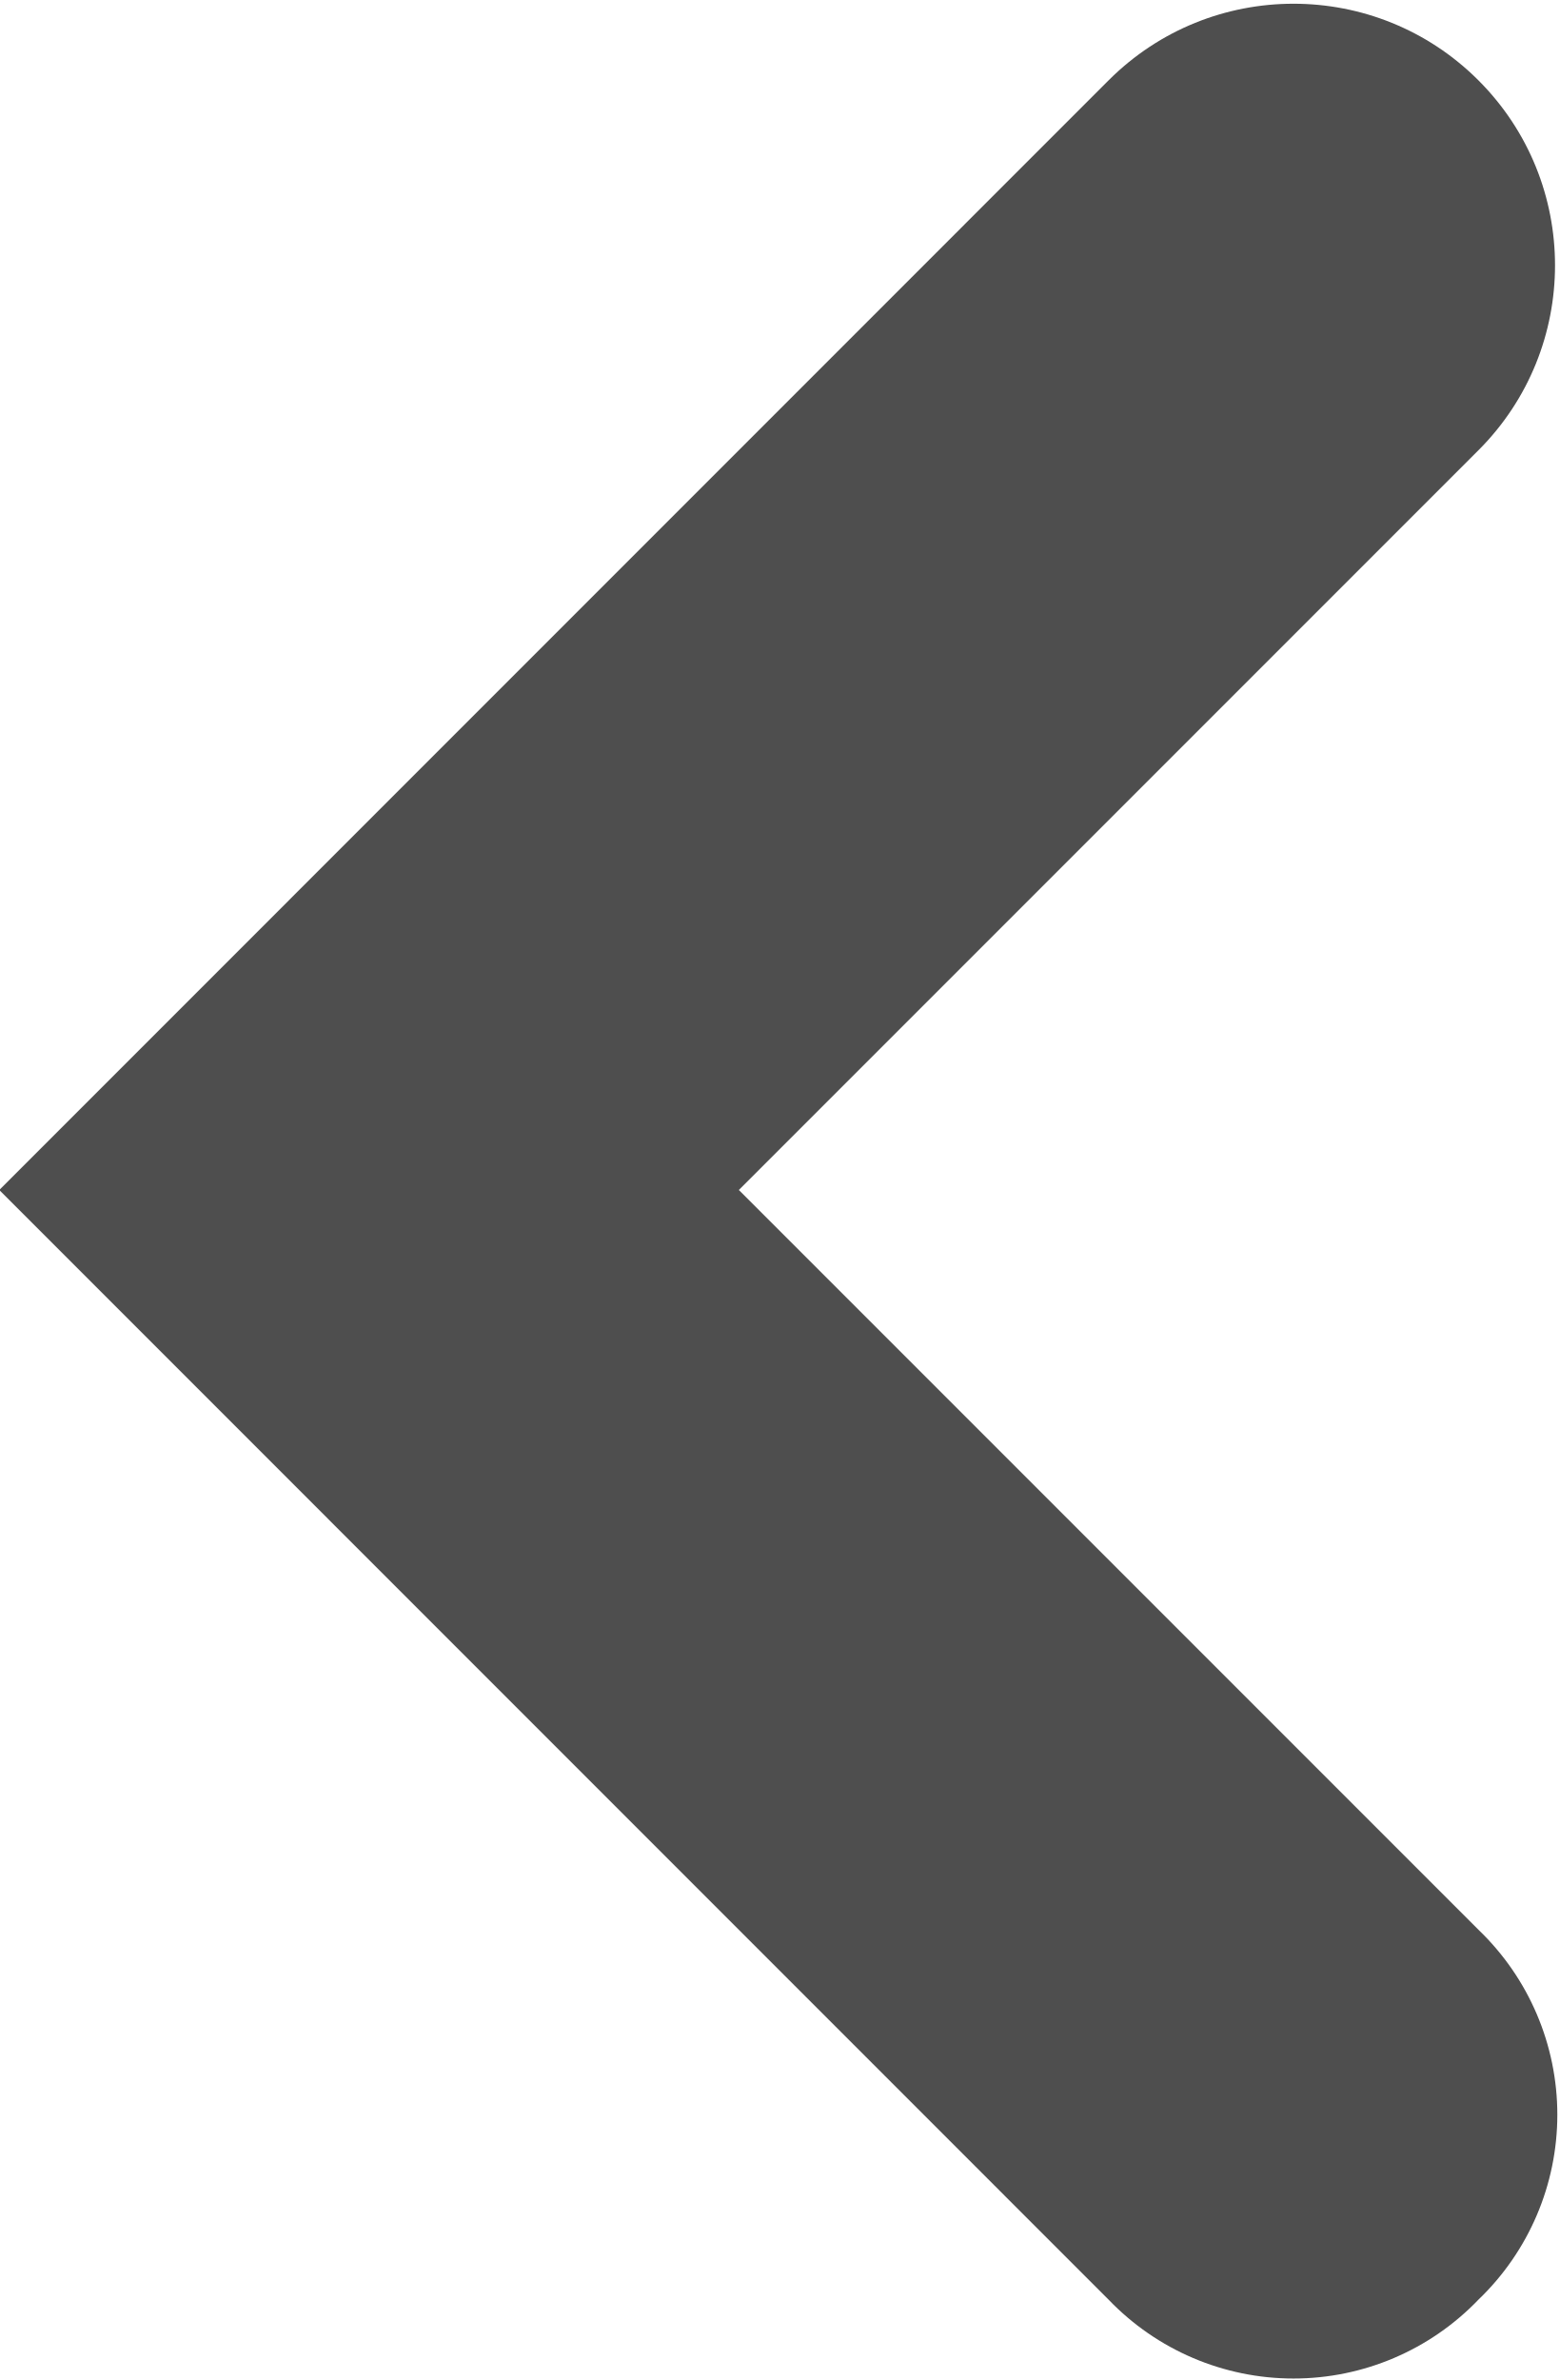
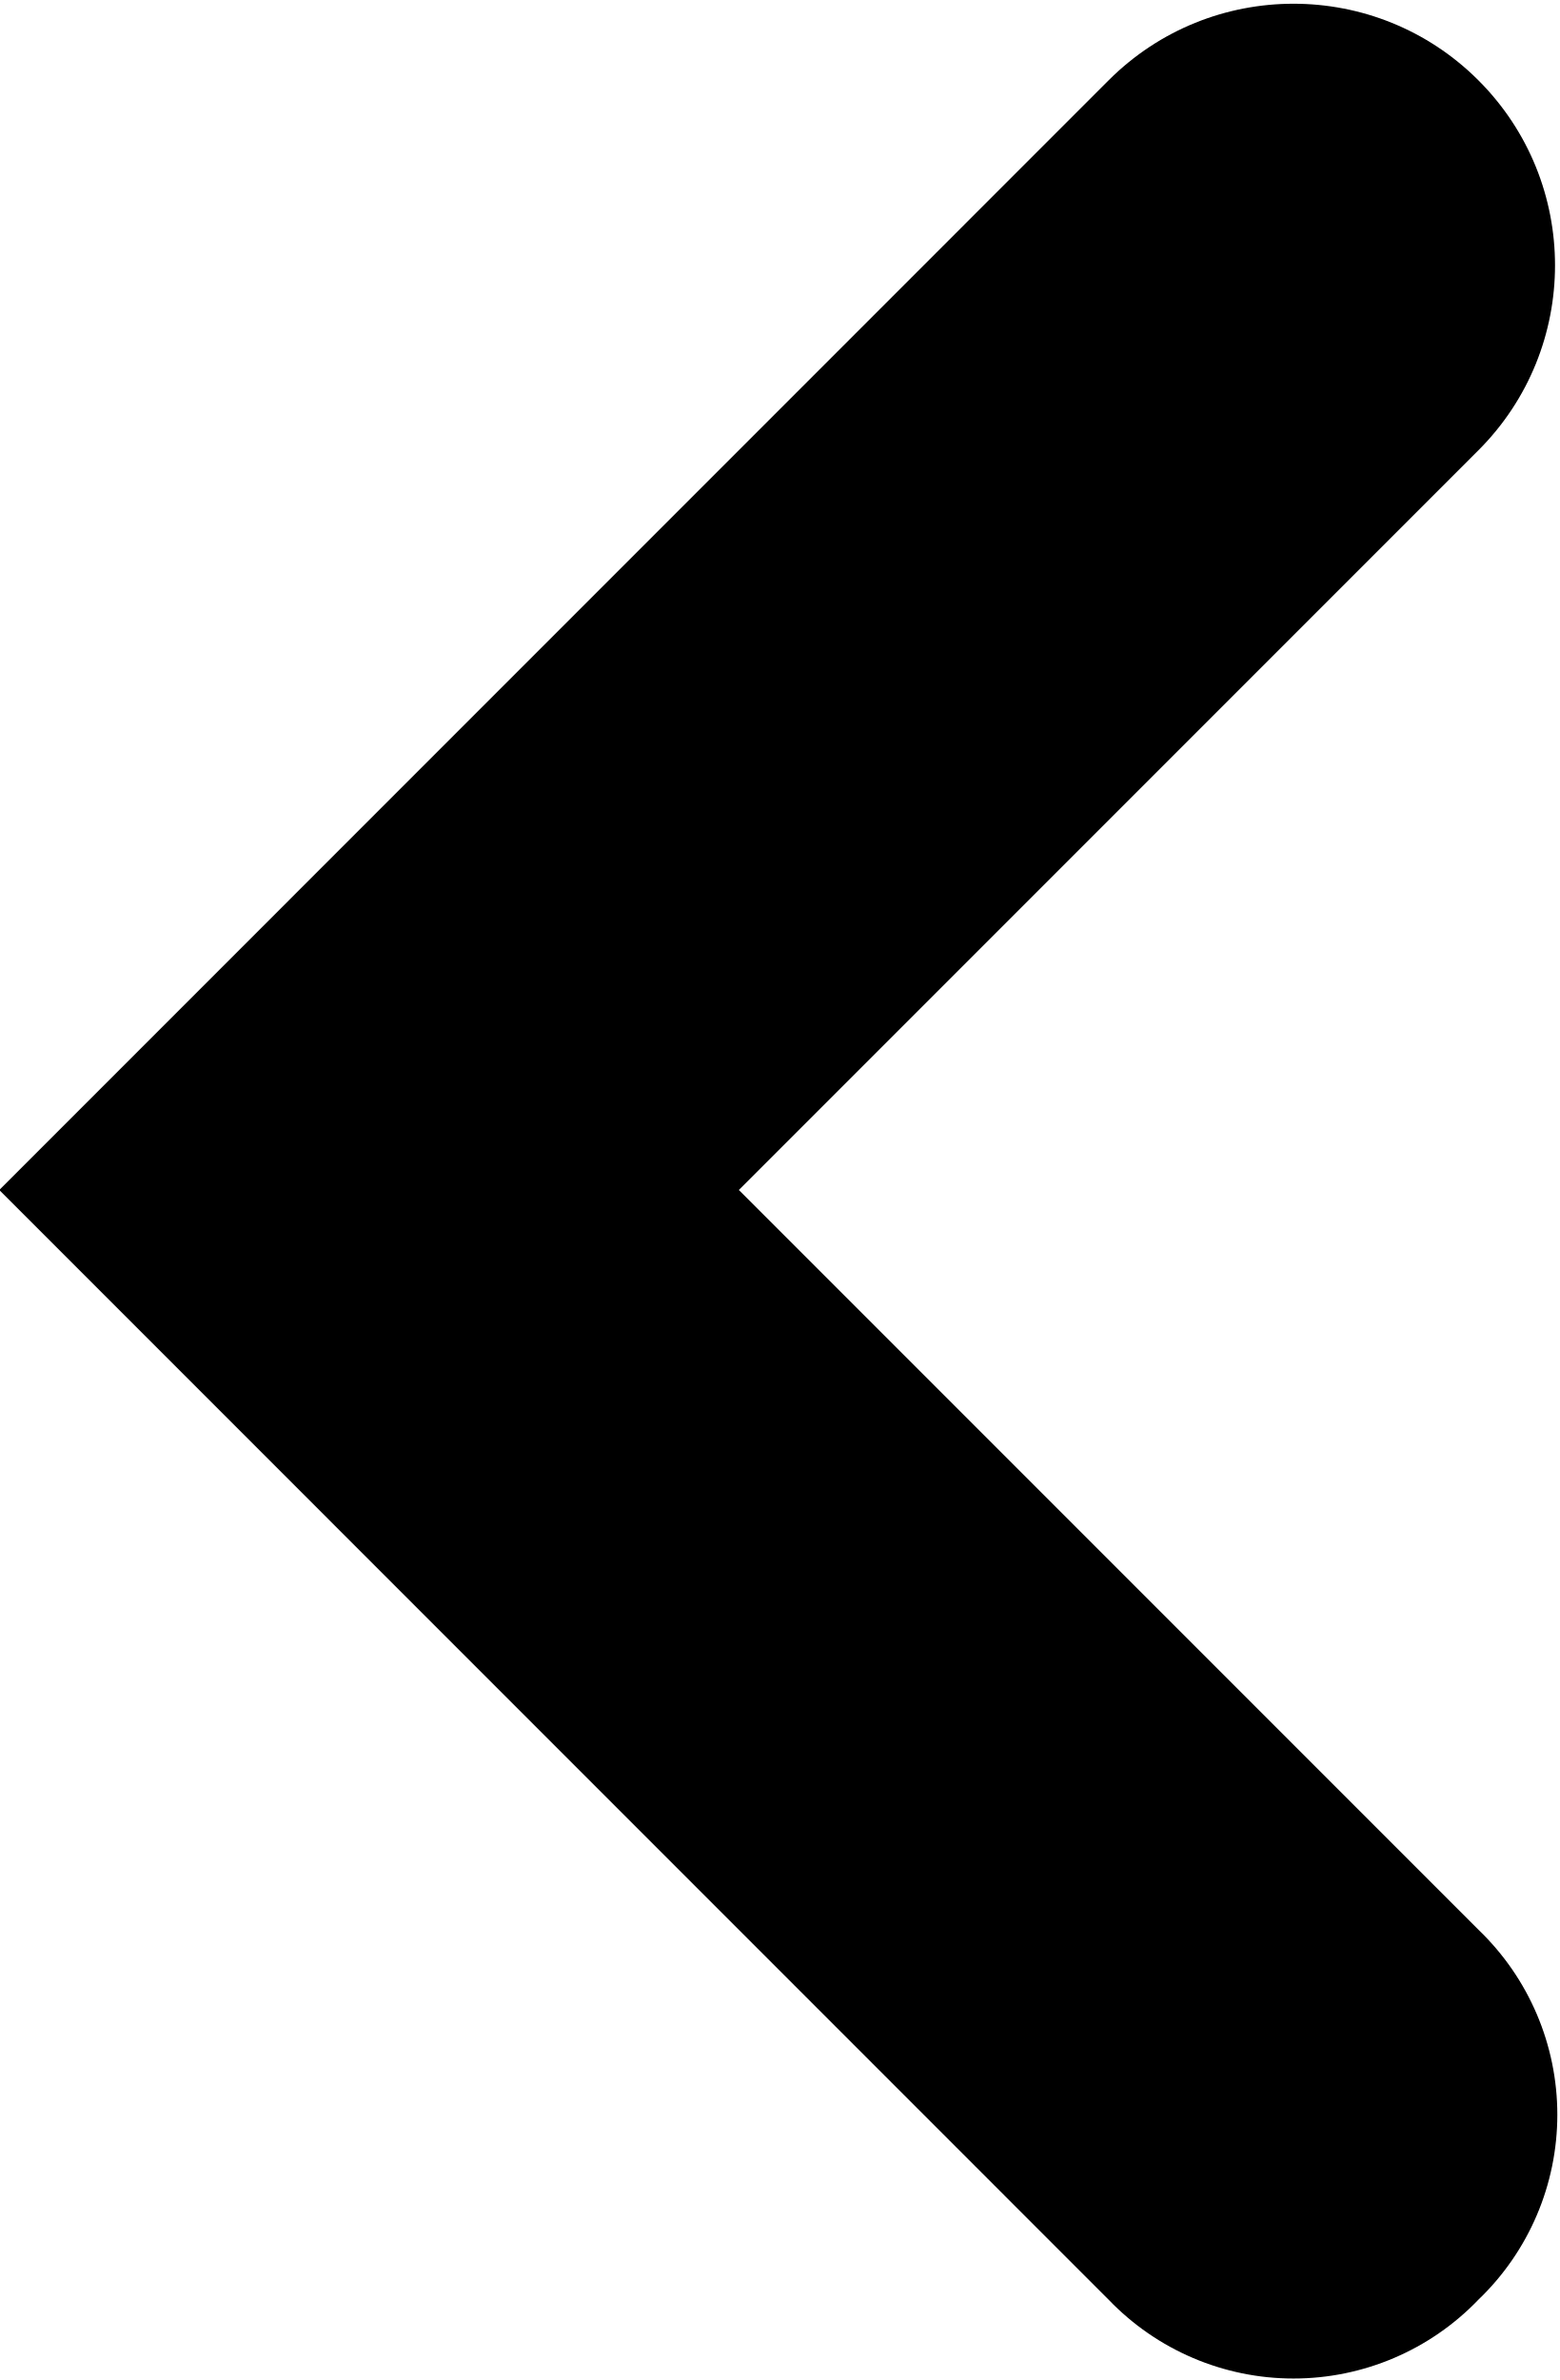
<svg xmlns="http://www.w3.org/2000/svg" width="14.906" height="22.75" viewBox="0 0 14.906 22.75">
  <defs>
    <style>
      .cls-1 {
        fill: #4e4e4e;
        fill-rule: evenodd;
      }
    </style>
  </defs>
-   <path id="Shape_3_copy" data-name="Shape 3 copy" class="cls-1" d="M129.01,311.107a2.45,2.45,0,0,1-3.536,0L114.868,300.5l10.606-10.607a2.5,2.5,0,1,1,3.536,3.536l-7.071,7.071,7.071,7.071A2.449,2.449,0,0,1,129.01,311.107Z" transform="translate(-114.875 -289.125)" />
+   <path id="Shape_3_copy" data-name="Shape 3 copy" class="arrow-svg" d="M129.01,311.107a2.45,2.45,0,0,1-3.536,0L114.868,300.5l10.606-10.607a2.5,2.5,0,1,1,3.536,3.536l-7.071,7.071,7.071,7.071A2.449,2.449,0,0,1,129.01,311.107Z" transform="translate(-114.875 -289.125)" />
</svg>
